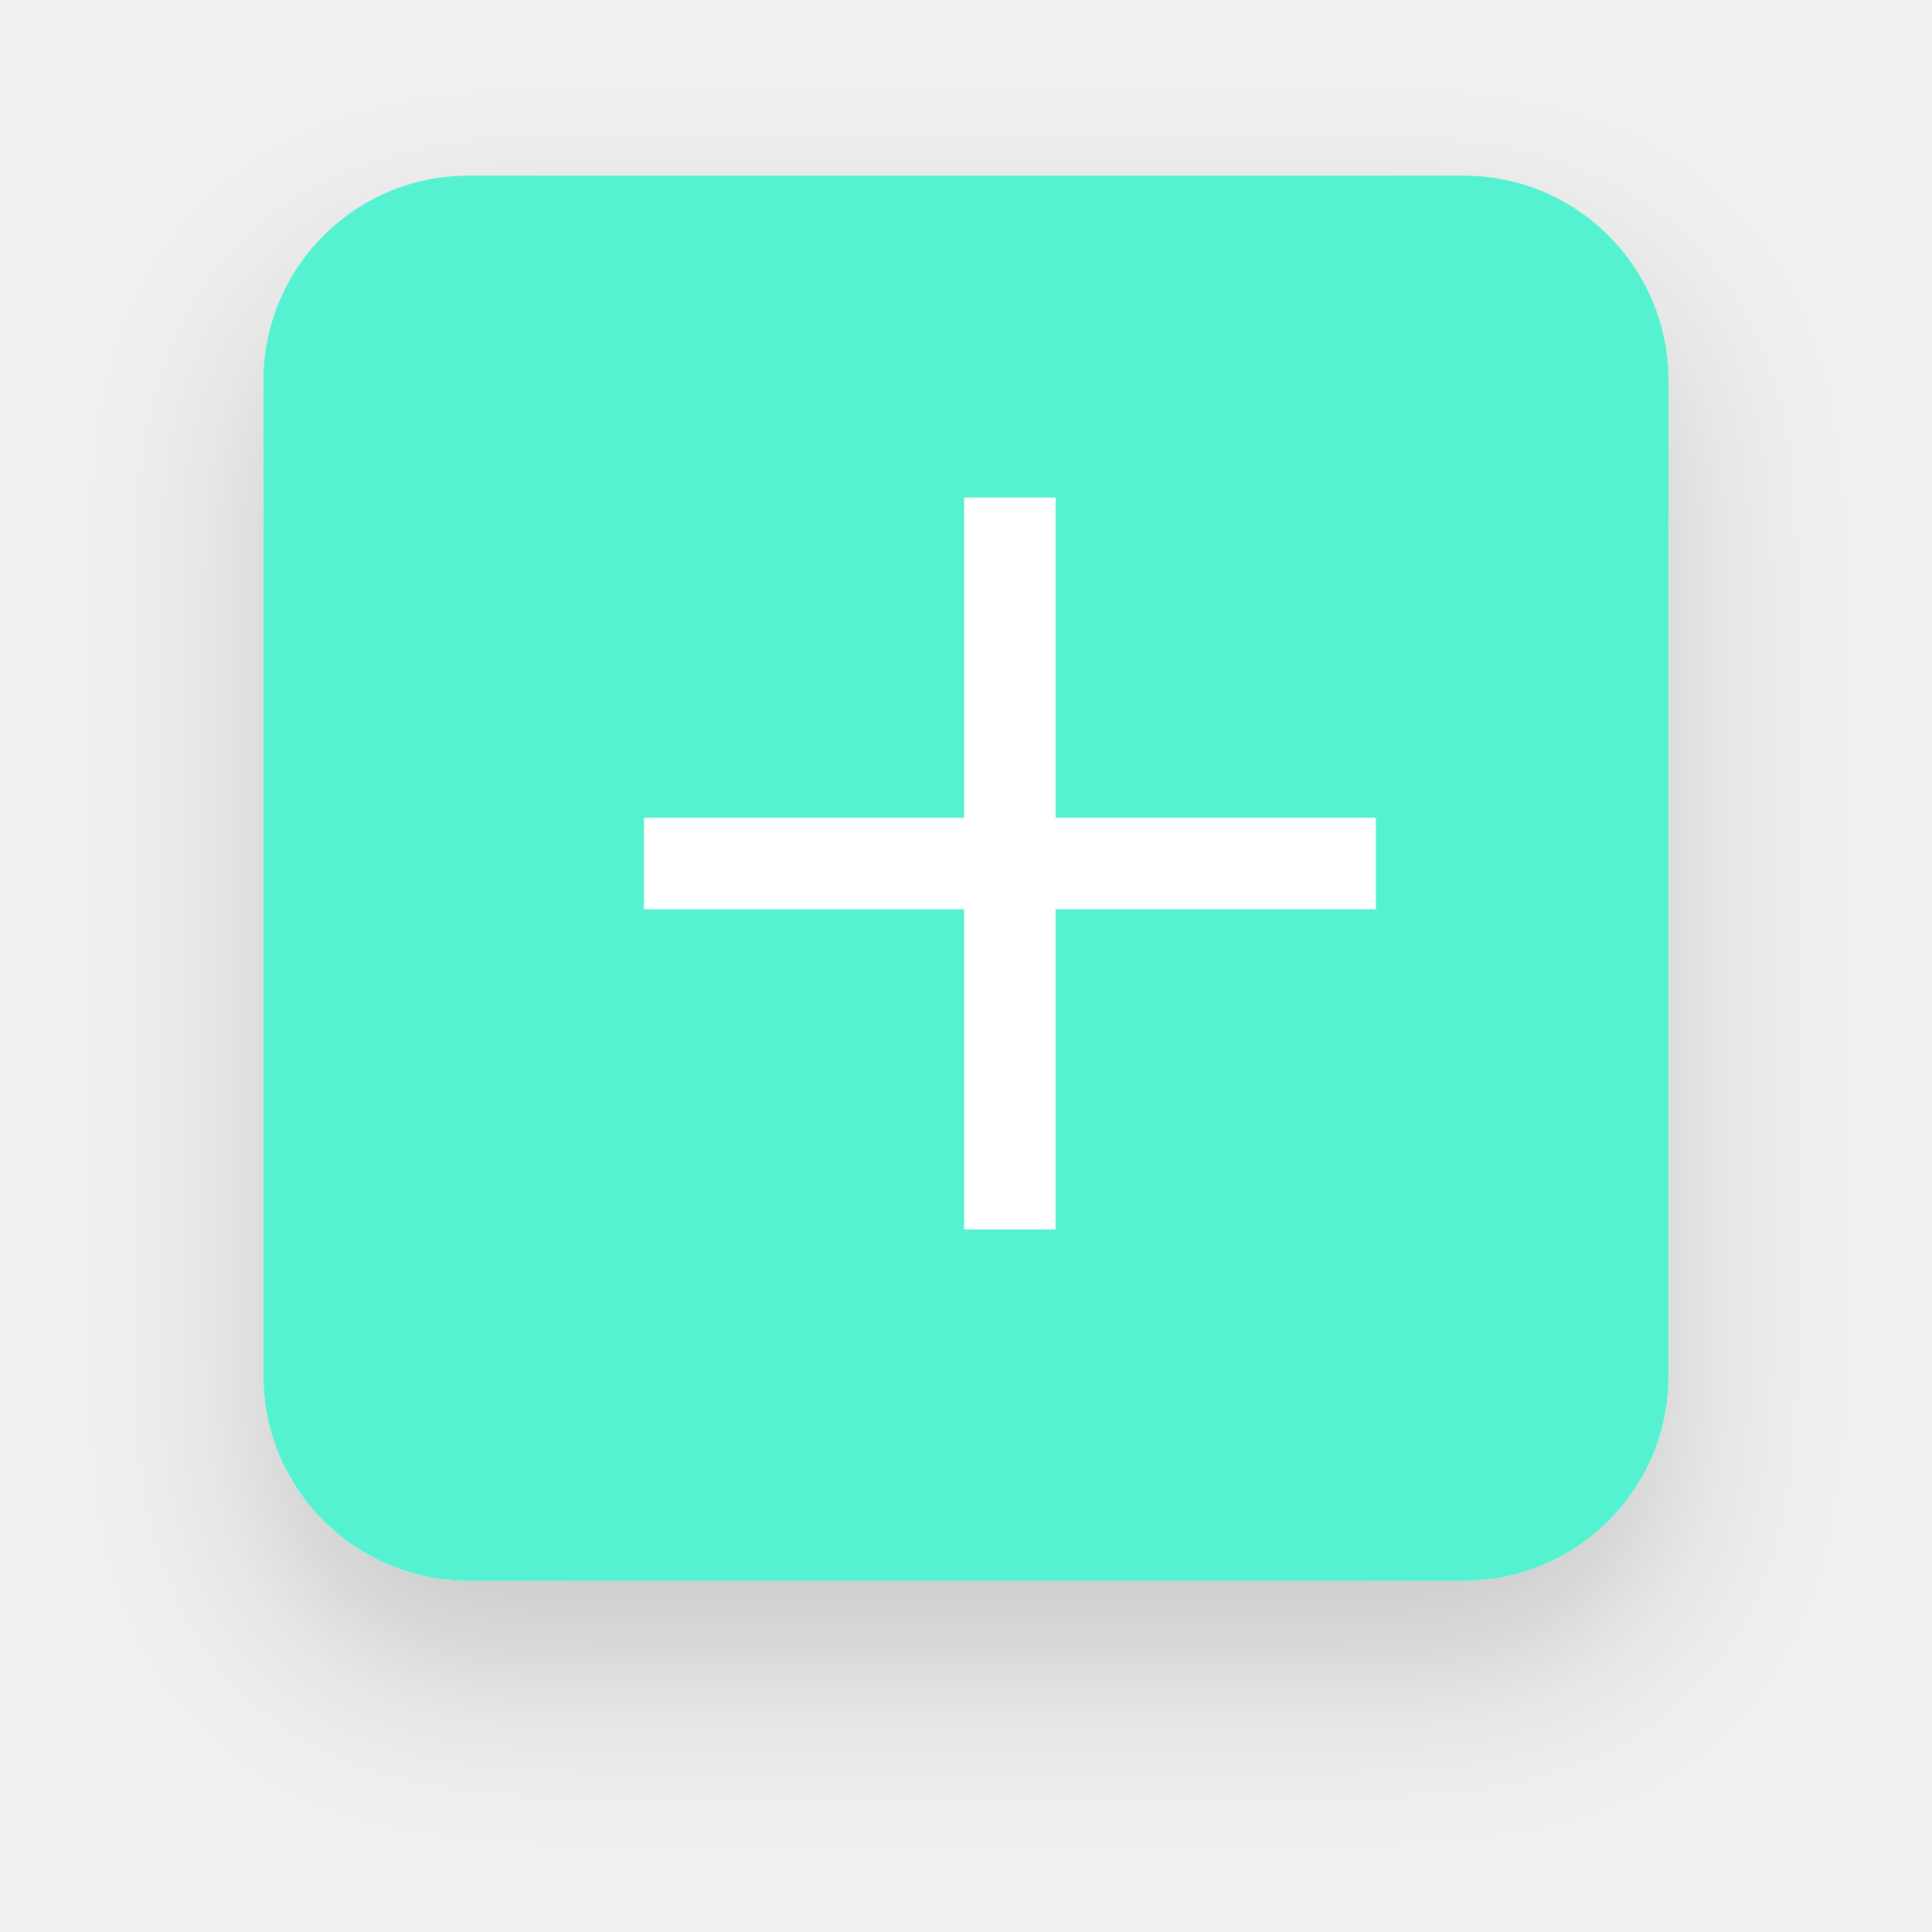
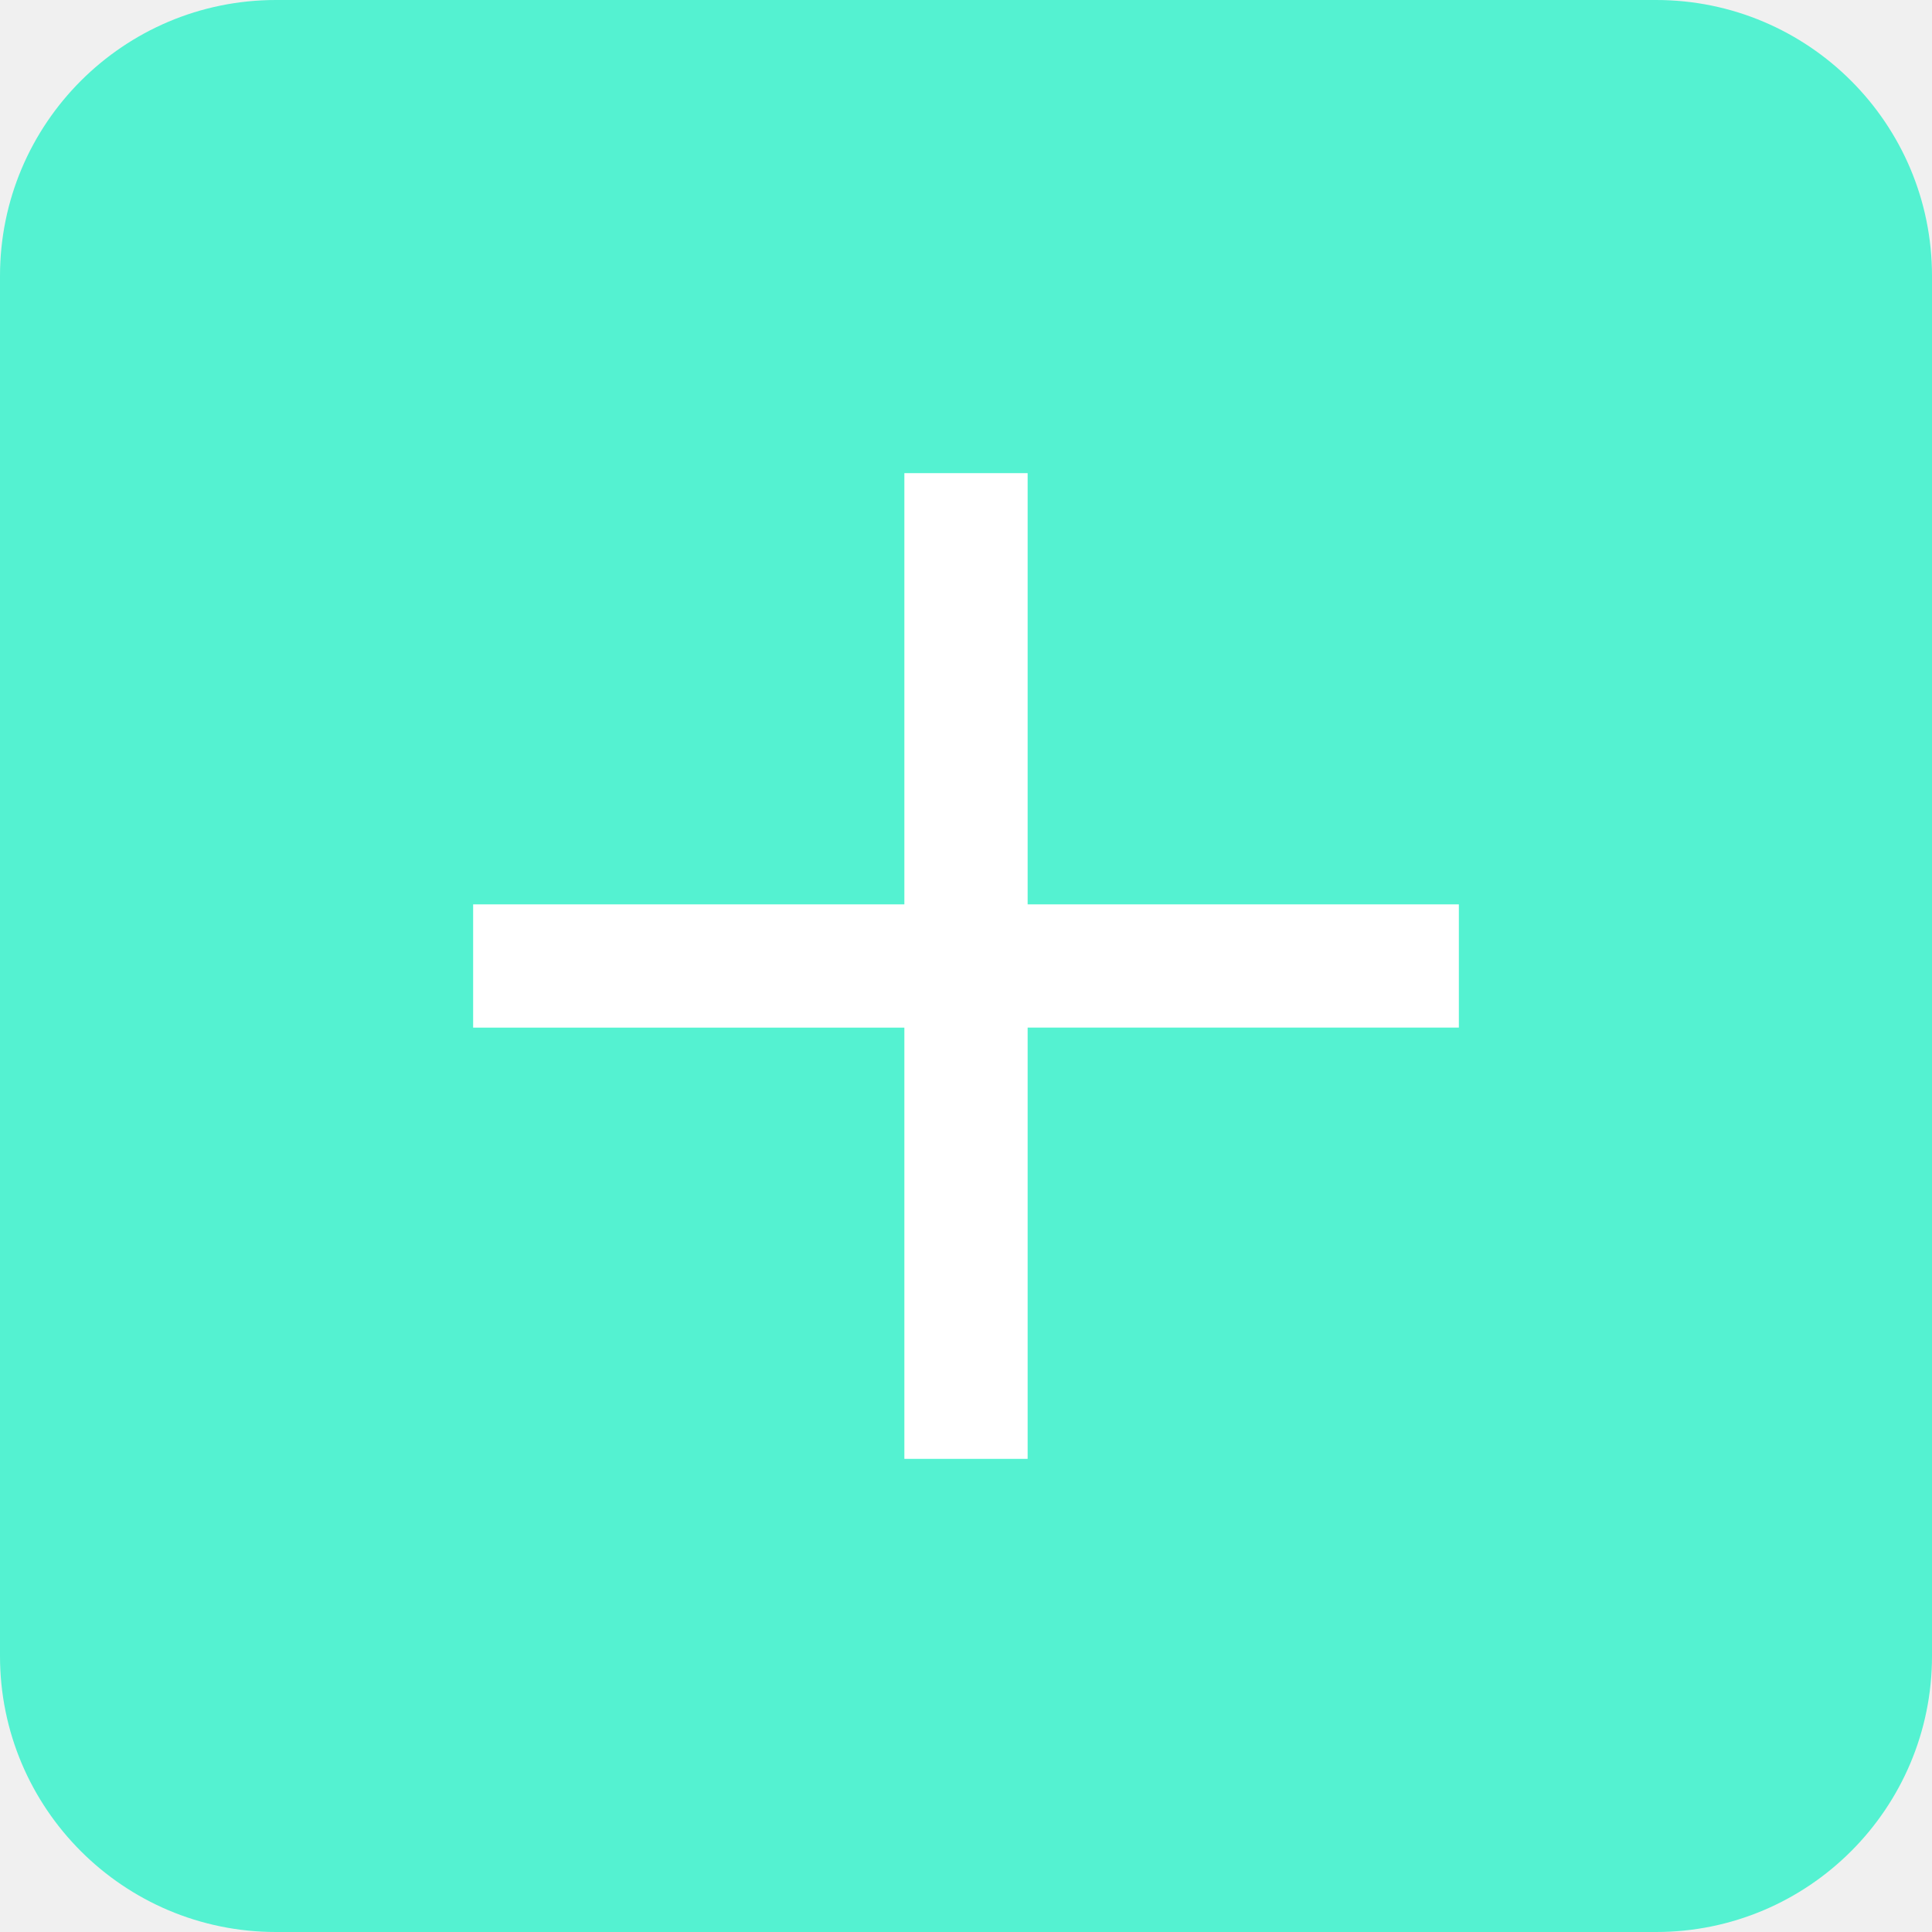
- <svg xmlns="http://www.w3.org/2000/svg" width="66" height="66" viewBox="0 0 66 66">
-   <defs>
-     <filter id="Rectangle_734" x="0" y="0" width="66" height="66" filterUnits="userSpaceOnUse">
-       <feOffset dy="3" input="SourceAlpha" />
-       <feGaussianBlur stdDeviation="3" result="blur" />
-       <feFlood flood-opacity="0.161" />
-       <feComposite operator="in" in2="blur" />
-       <feComposite in="SourceGraphic" />
-     </filter>
-   </defs>
-   <g id="Add_Workers_Icon" data-name="Add Workers Icon" transform="translate(9 6)">
-     <g transform="matrix(1, 0, 0, 1, -9, -6)" filter="url(#Rectangle_734)">
-       <rect id="Rectangle_734-2" data-name="Rectangle 734" width="48" height="48" rx="7" transform="translate(9 6)" fill="#54f2d1" />
-     </g>
-     <g id="Add" transform="translate(12.915 11.409)">
-       <path id="Union_1" data-name="Union 1" d="M10.937,25V14.063H0V10.937H10.937V0h3.126V10.937H25v3.125H14.063V25Z" transform="translate(0.085 -0.409)" fill="#fff" />
-     </g>
+ <svg xmlns="http://www.w3.org/2000/svg" id="Add_Workers_Icon" data-name="Add Workers Icon" width="49" height="49" viewBox="0 0 49 49">
+   <rect id="Rectangle_765" data-name="Rectangle 765" width="49" height="49" rx="7" fill="#54f2d1" />
+   <g id="Add" transform="translate(11.915 12.409)">
+     <path id="Union_1" data-name="Union 1" d="M10.937,25V14.063H0V10.937H10.937V0h3.126V10.937H25v3.125H14.063V25Z" transform="translate(0.085 -0.409)" fill="#fff" />
  </g>
</svg>
